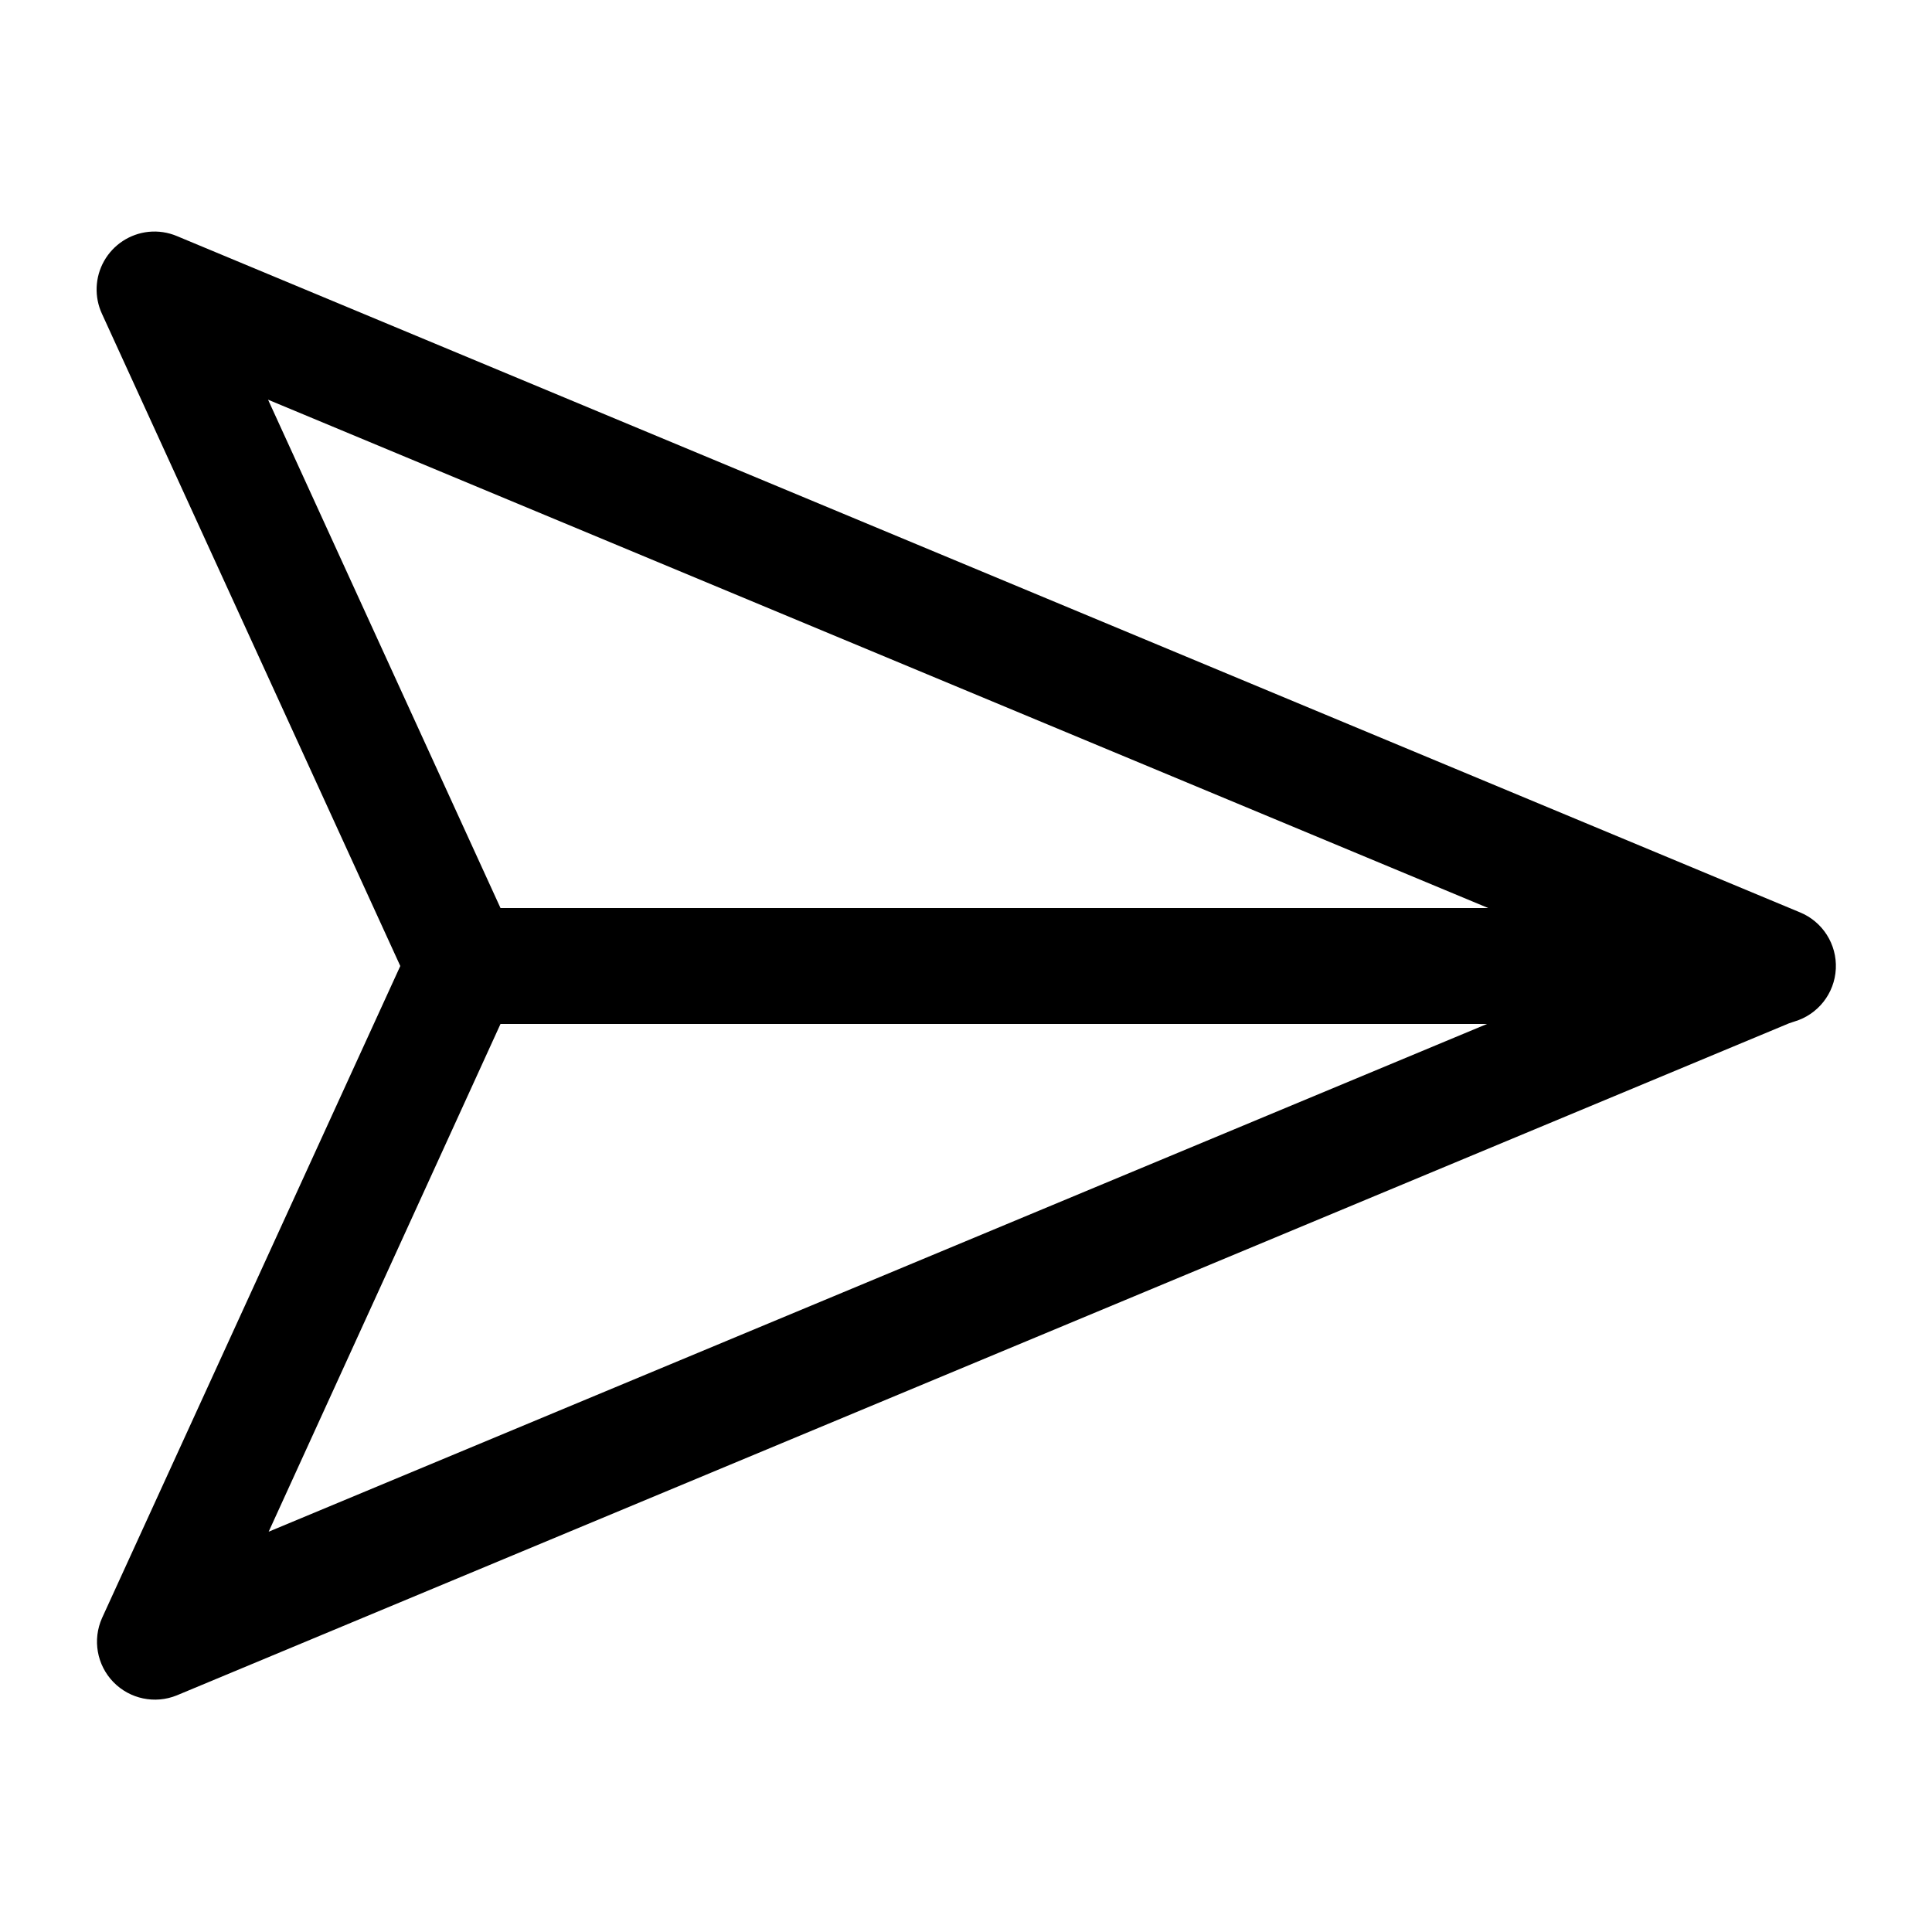
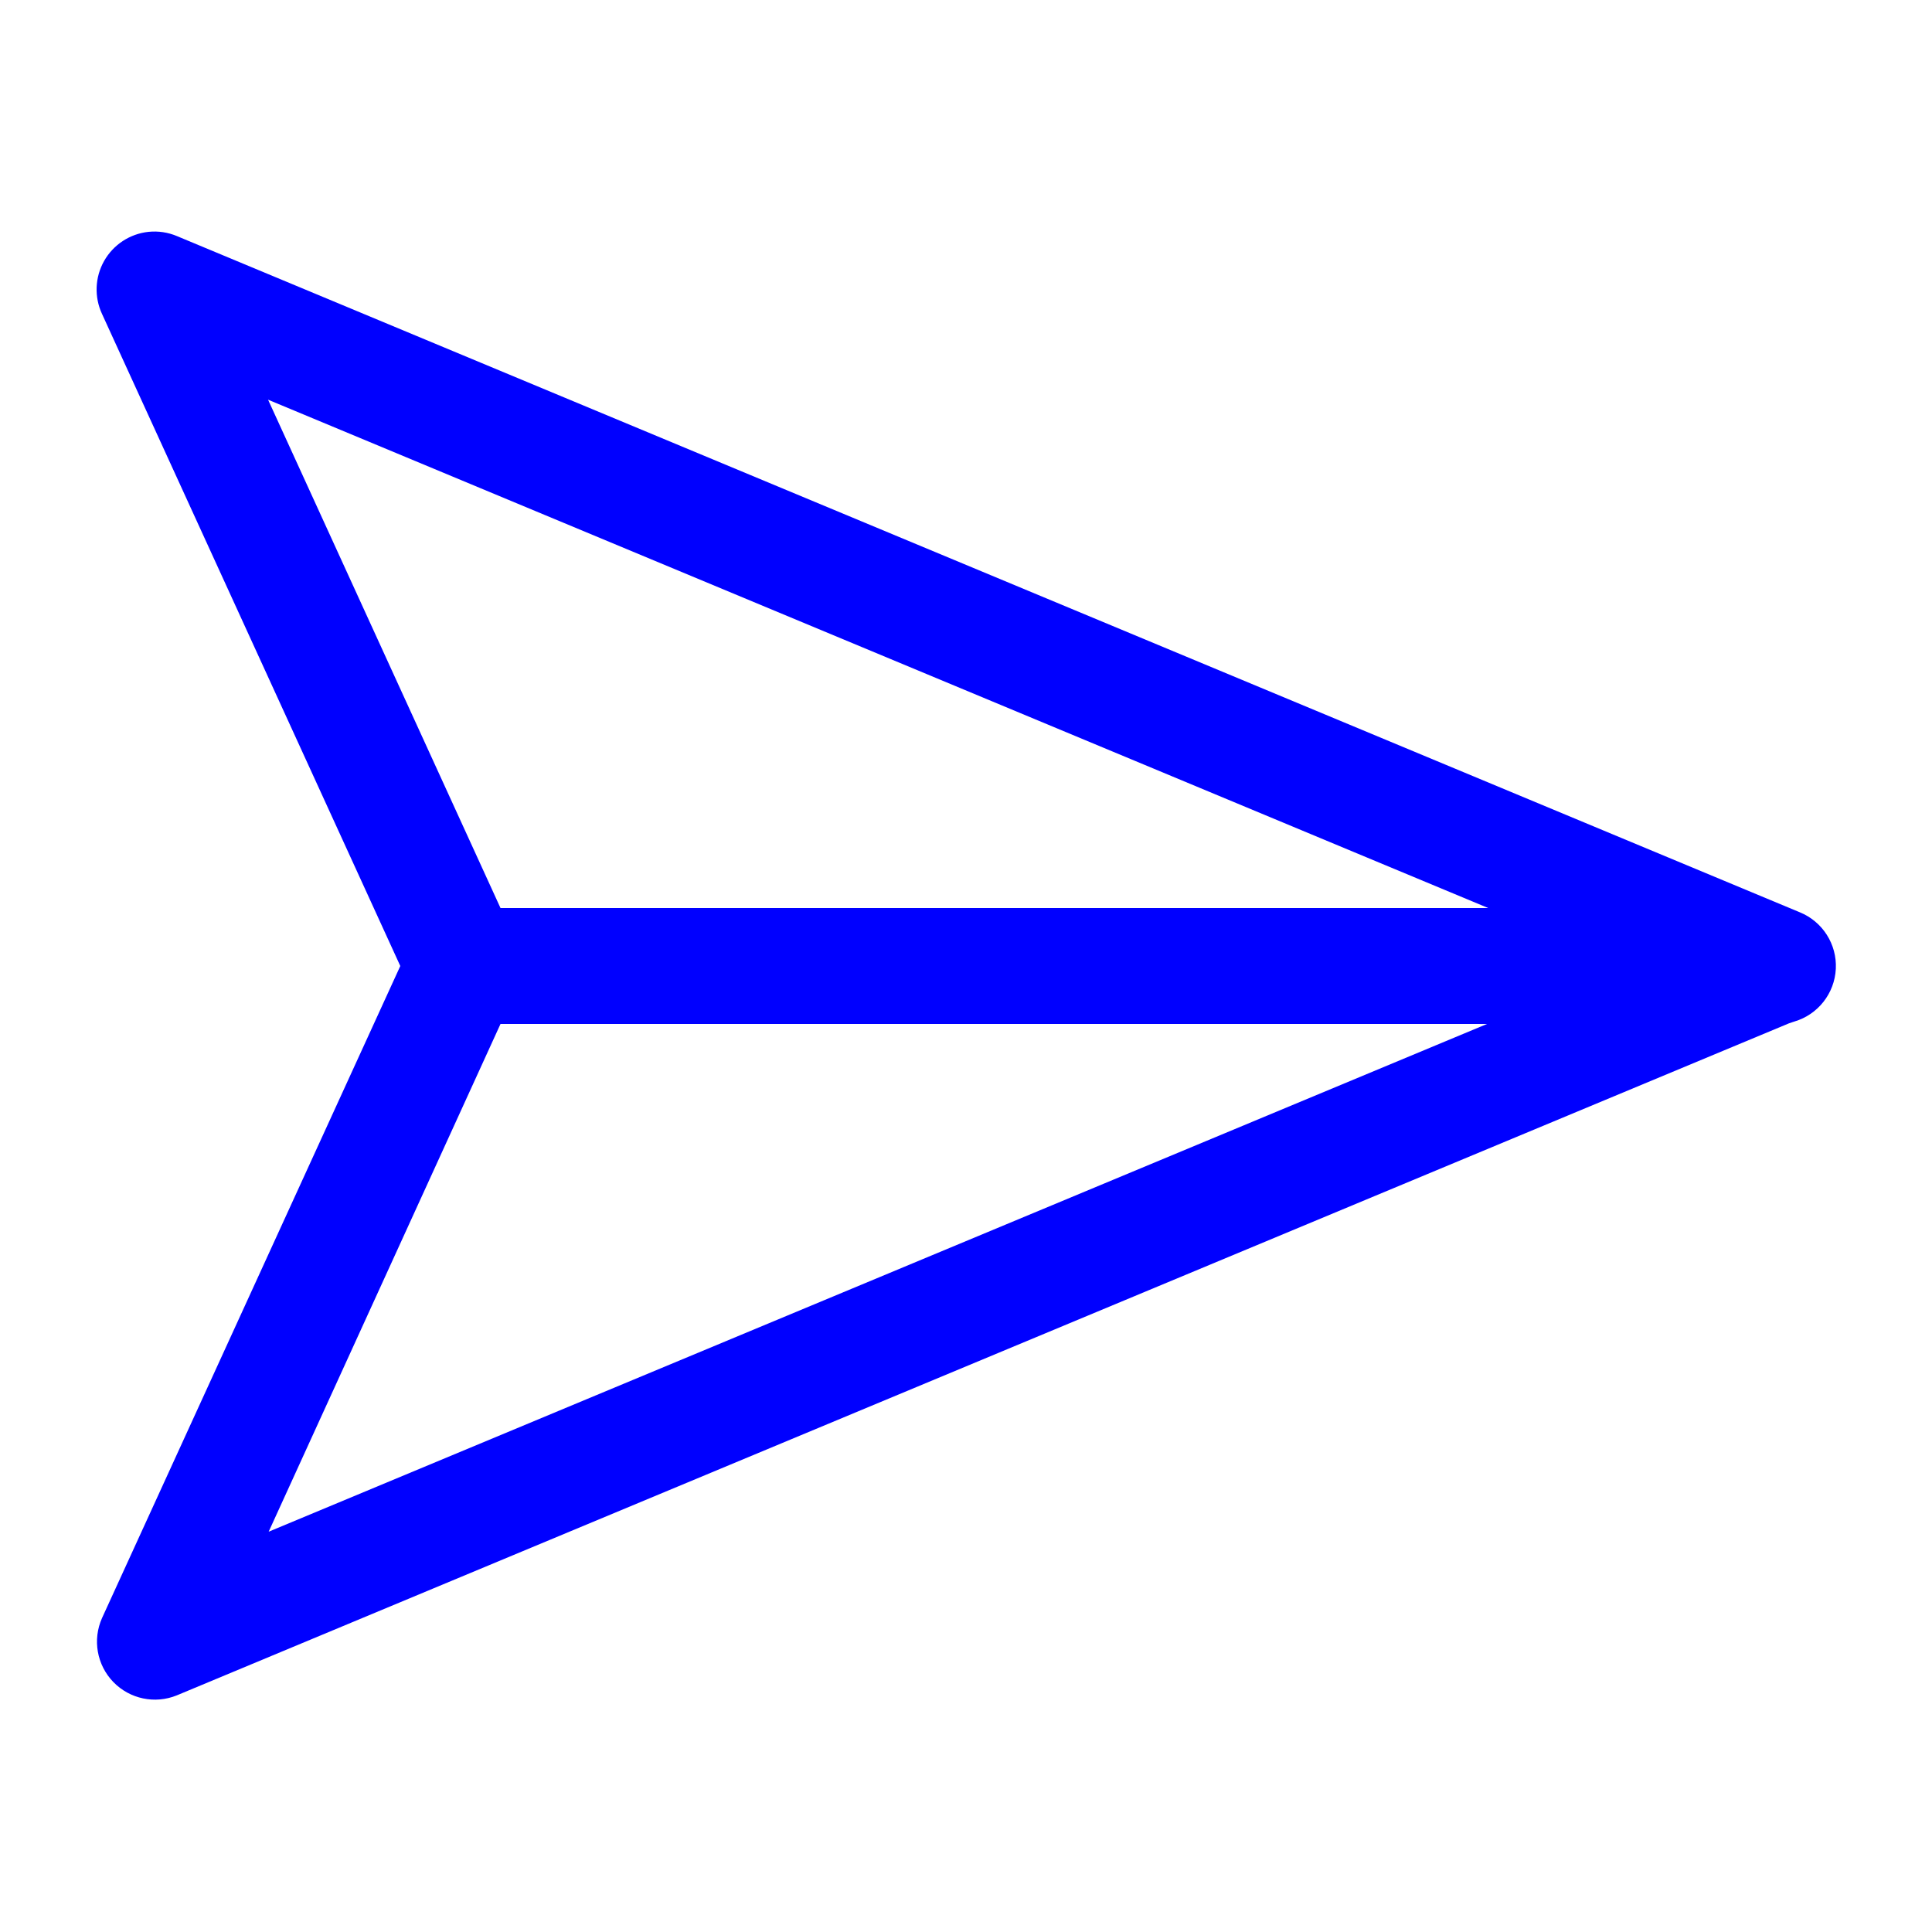
<svg xmlns="http://www.w3.org/2000/svg" version="1.1" x="0px" y="0px" viewBox="0 0 100 100">
  <g transform="translate(0,-952.3622)">
-     <path style="font-size:medium;font-style:normal;font-variant:normal;font-weight:normal;font-stretch:normal;text-indent:0;text-align:start;text-decoration:none;line-height:normal;letter-spacing:normal;word-spacing:normal;text-transform:none;direction:ltr;block-progression:tb;writing-mode:lr-tb;text-anchor:start;baseline-shift:baseline;opacity:1;color:#000000;fill:#000000;fill-opacity:1;stroke:none;stroke-width:6;marker:none;visibility:visible;display:inline;overflow:visible;enable-background:accumulate;font-family:Sans;-inkscape-font-specification:Sans" d="M 7.688 12 A 3 3 0 0 0 5.281 16.25 L 20.719 50 L 5.281 83.75 A 3 3 0 0 0 9.156 87.75 L 92.594 52.969 A 3 3 0 0 0 92.781 52.906 L 92.875 52.875 A 3 3 0 0 0 93.156 47.219 L 9.156 12.219 A 3 3 0 0 0 7.688 12 z M 13.875 20.688 L 77.031 47 L 25.906 47 L 13.875 20.688 z M 25.906 53 L 76.969 53 L 13.906 79.281 L 25.906 53 z " transform="translate(0,952.3622)" />
+     <path style="font-size:medium;font-style:normal;font-variant:normal;font-weight:normal;font-stretch:normal;text-indent:0;text-align:start;text-decoration:none;line-height:normal;letter-spacing:normal;word-spacing:normal;text-transform:none;direction:ltr;block-progression:tb;writing-mode:lr-tb;text-anchor:start;baseline-shift:baseline;opacity:1;color:#0000ff;fill:#0000ff;fill-opacity:1;stroke:none;stroke-width:6;marker:none;visibility:visible;display:inline;overflow:visible;enable-background:accumulate;font-family:Sans;-inkscape-font-specification:Sans" d="M 7.688 12 A 3 3 0 0 0 5.281 16.25 L 20.719 50 L 5.281 83.75 A 3 3 0 0 0 9.156 87.75 L 92.594 52.969 A 3 3 0 0 0 92.781 52.906 L 92.875 52.875 A 3 3 0 0 0 93.156 47.219 L 9.156 12.219 A 3 3 0 0 0 7.688 12 z M 13.875 20.688 L 77.031 47 L 25.906 47 L 13.875 20.688 z M 25.906 53 L 76.969 53 L 13.906 79.281 L 25.906 53 z " transform="translate(0,952.3622)" />
  </g>
</svg>
